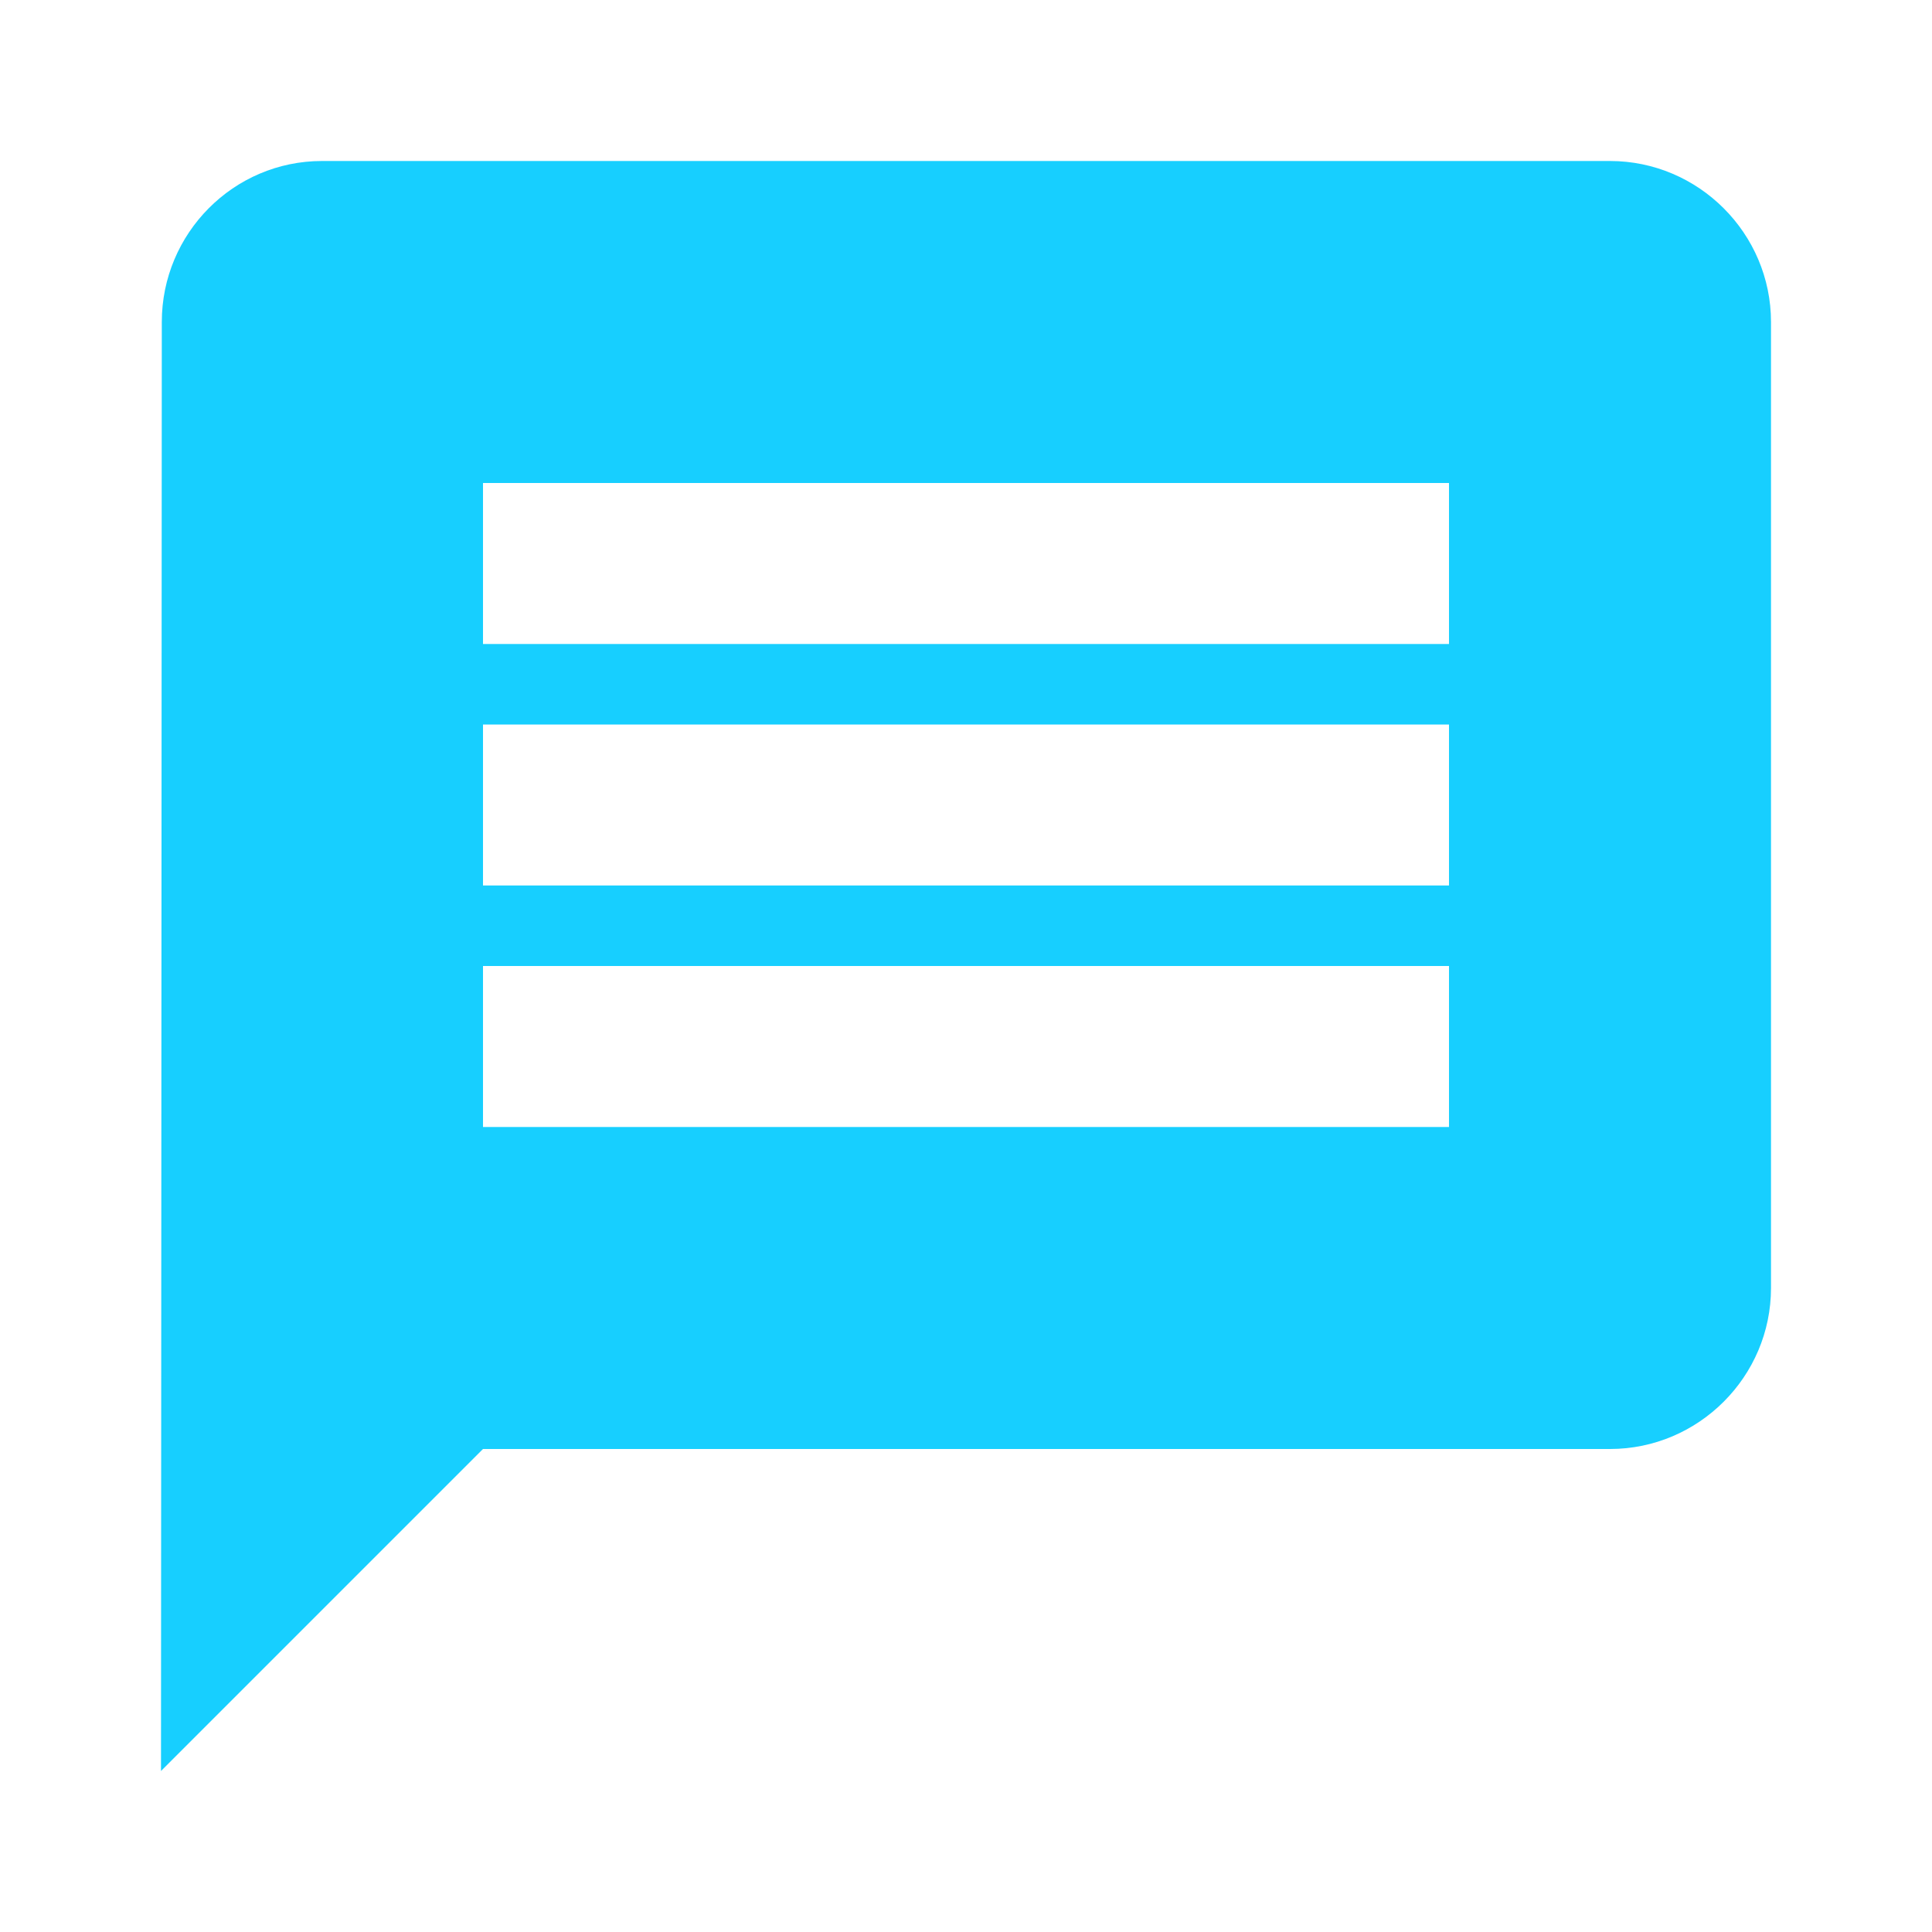
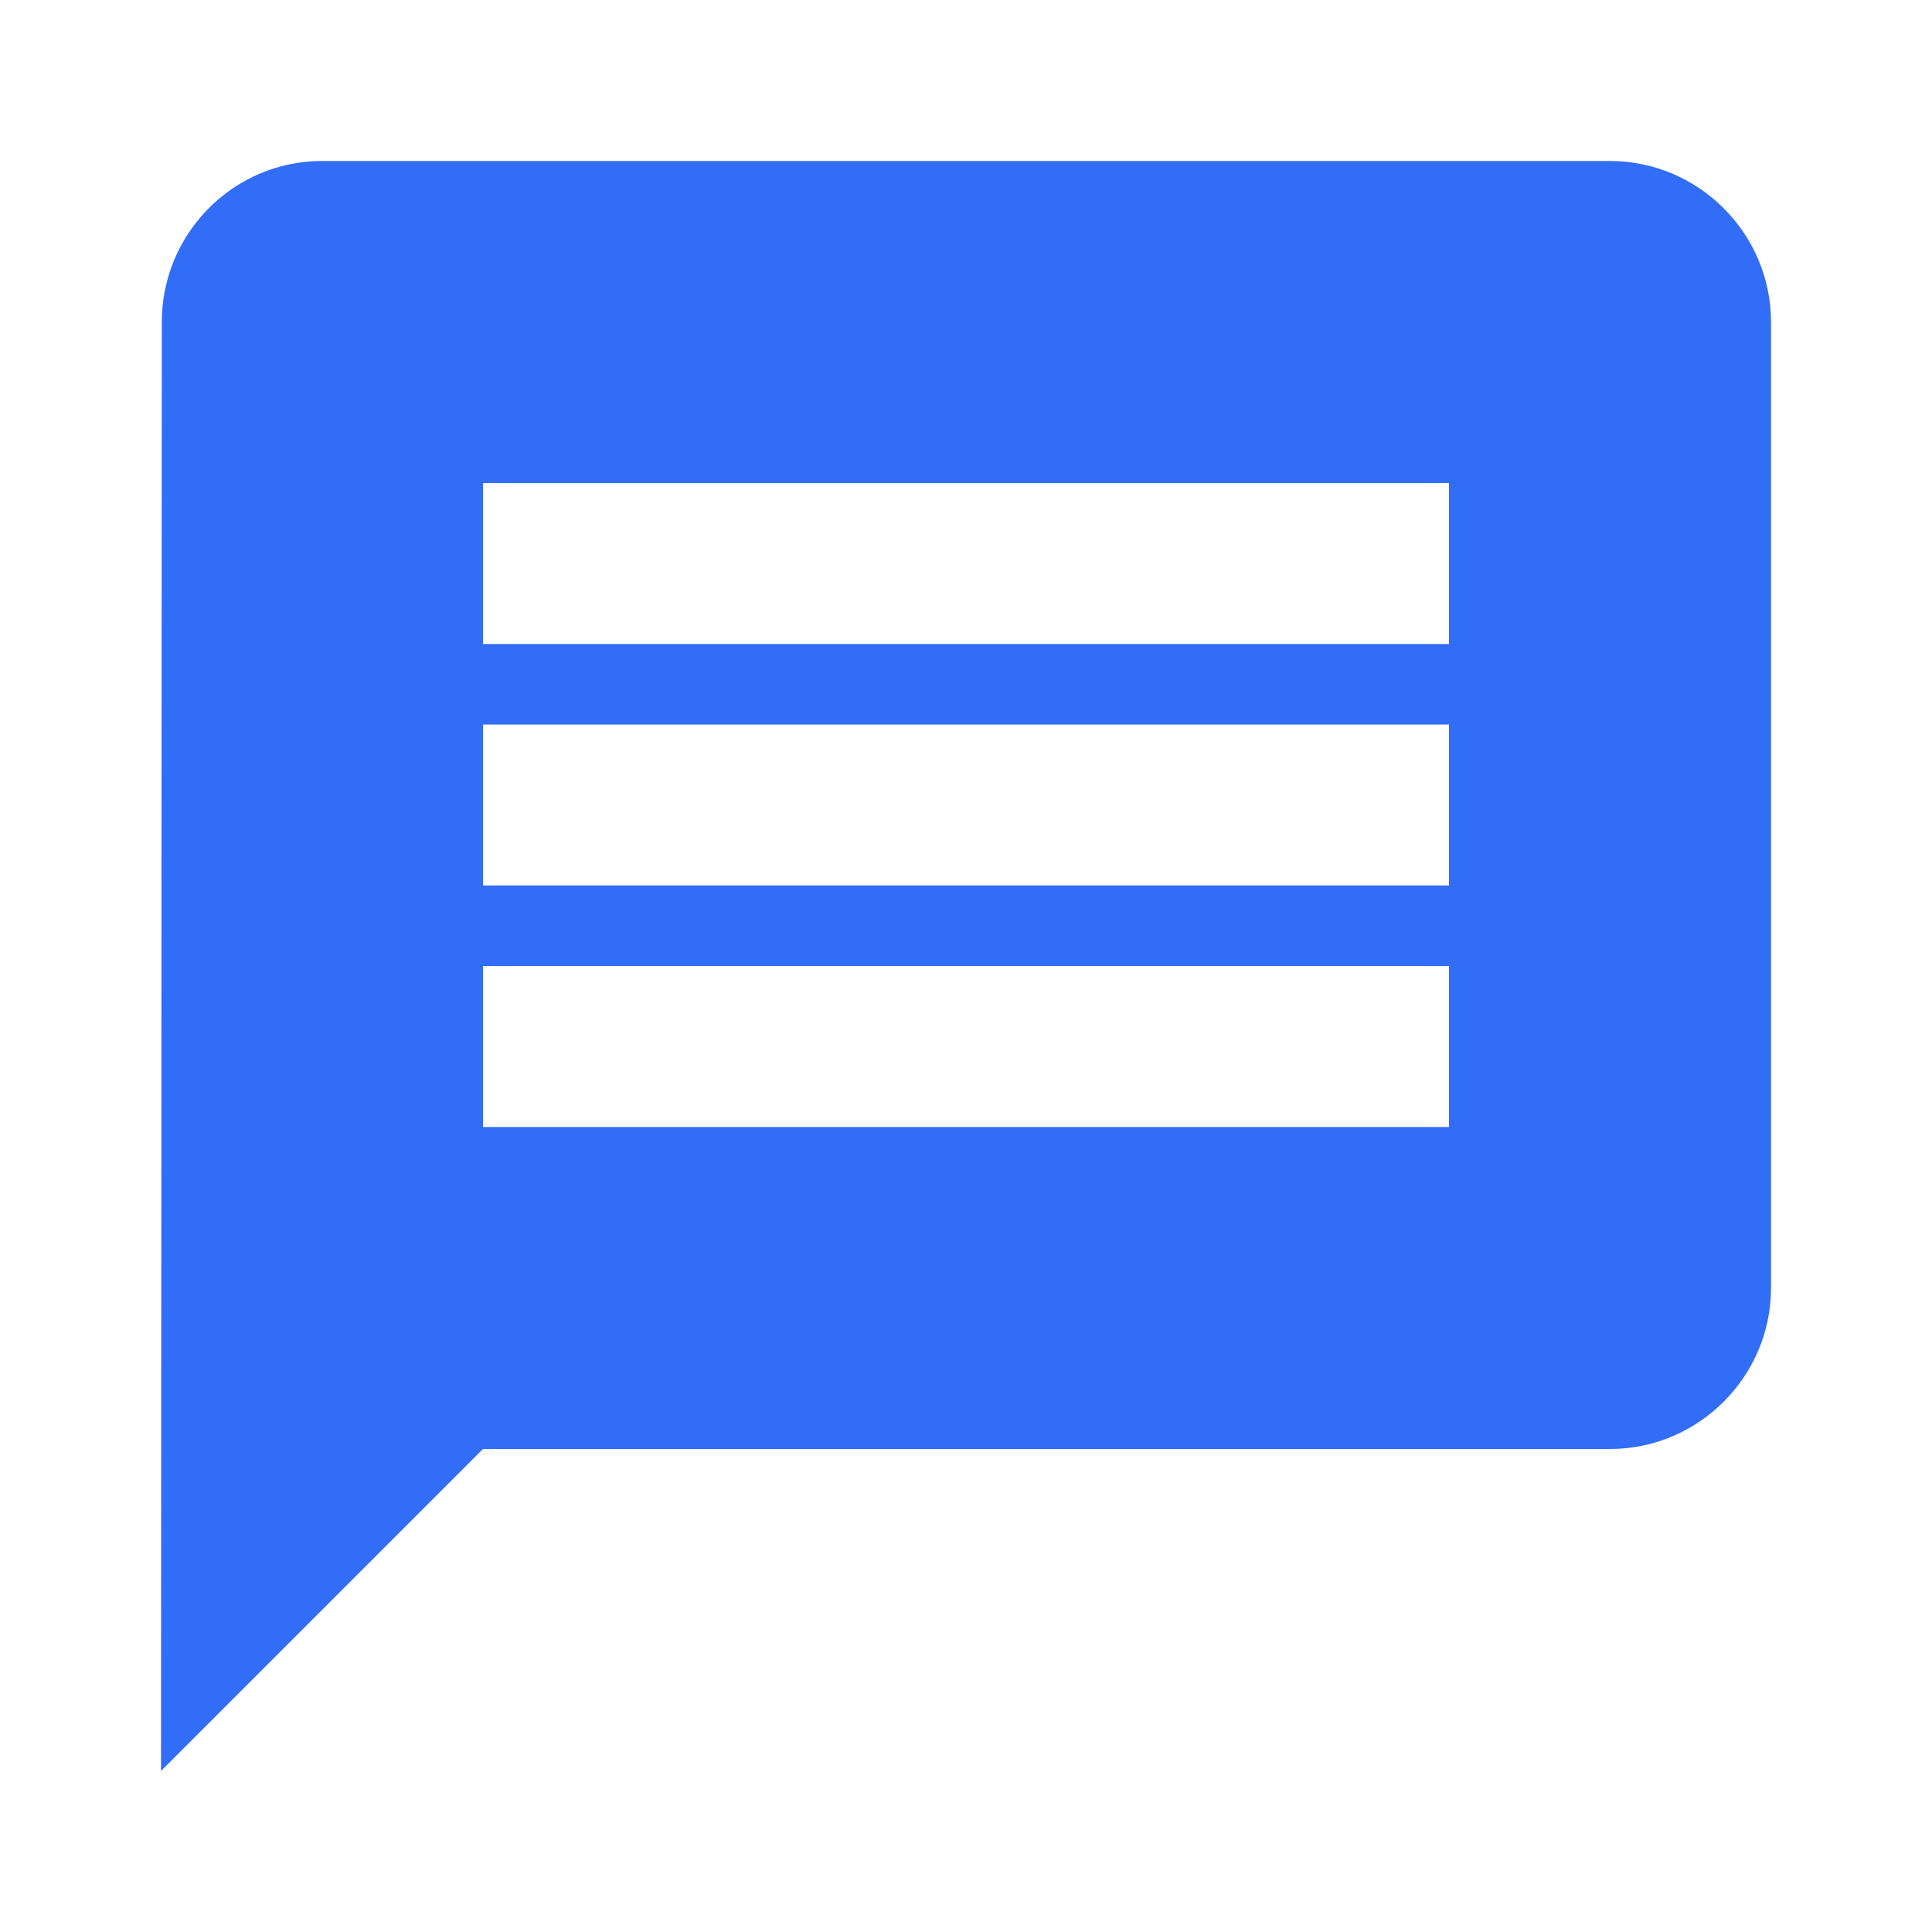
<svg xmlns="http://www.w3.org/2000/svg" width="24" height="24" viewBox="0 0 24 24">
-   <path fill="#17CFFF" d="M20 2H4c-1.1 0-1.99.9-1.99 2L2 22l4-4h14c1.1 0 2-.9 2-2V4c0-1.1-.9-2-2-2m-2 12H6v-2h12zm0-3H6V9h12zm0-3H6V6h12z" />
+   <path fill="#326DF7" d="M20 2H4c-1.1 0-1.99.9-1.99 2L2 22l4-4h14c1.1 0 2-.9 2-2V4c0-1.1-.9-2-2-2m-2 12H6v-2h12zm0-3H6V9h12zm0-3H6V6h12z" />
</svg>
